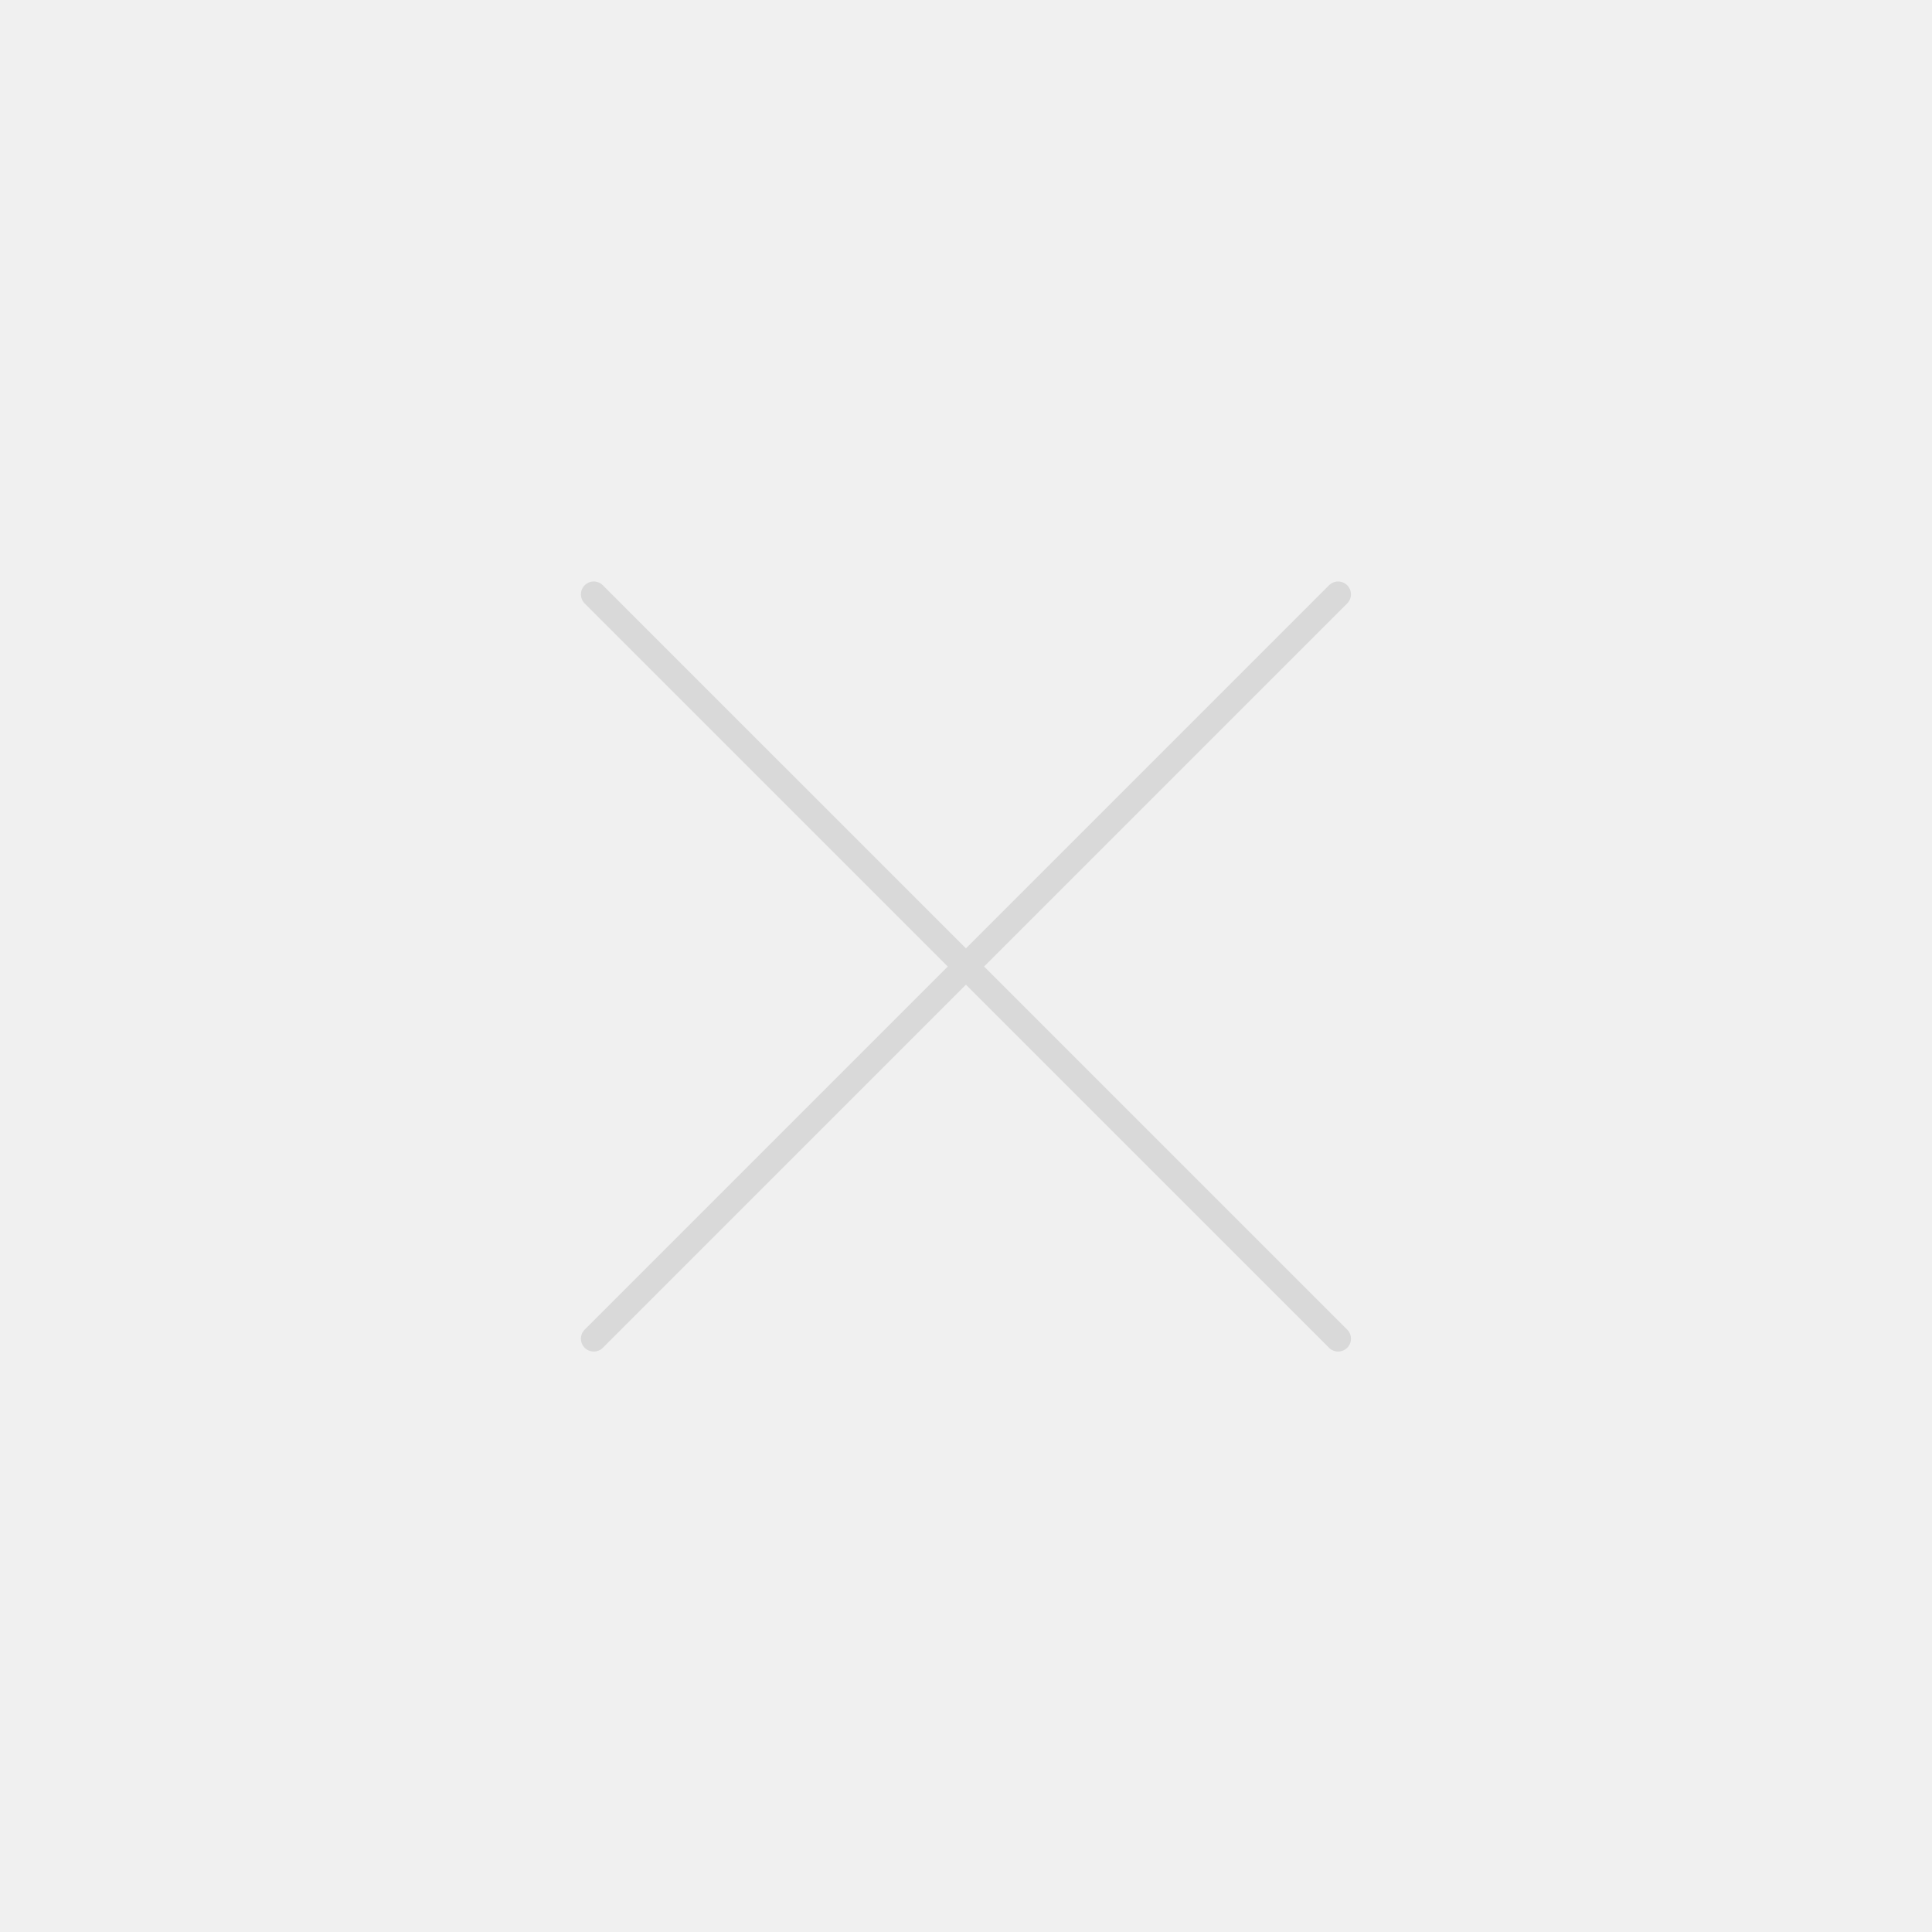
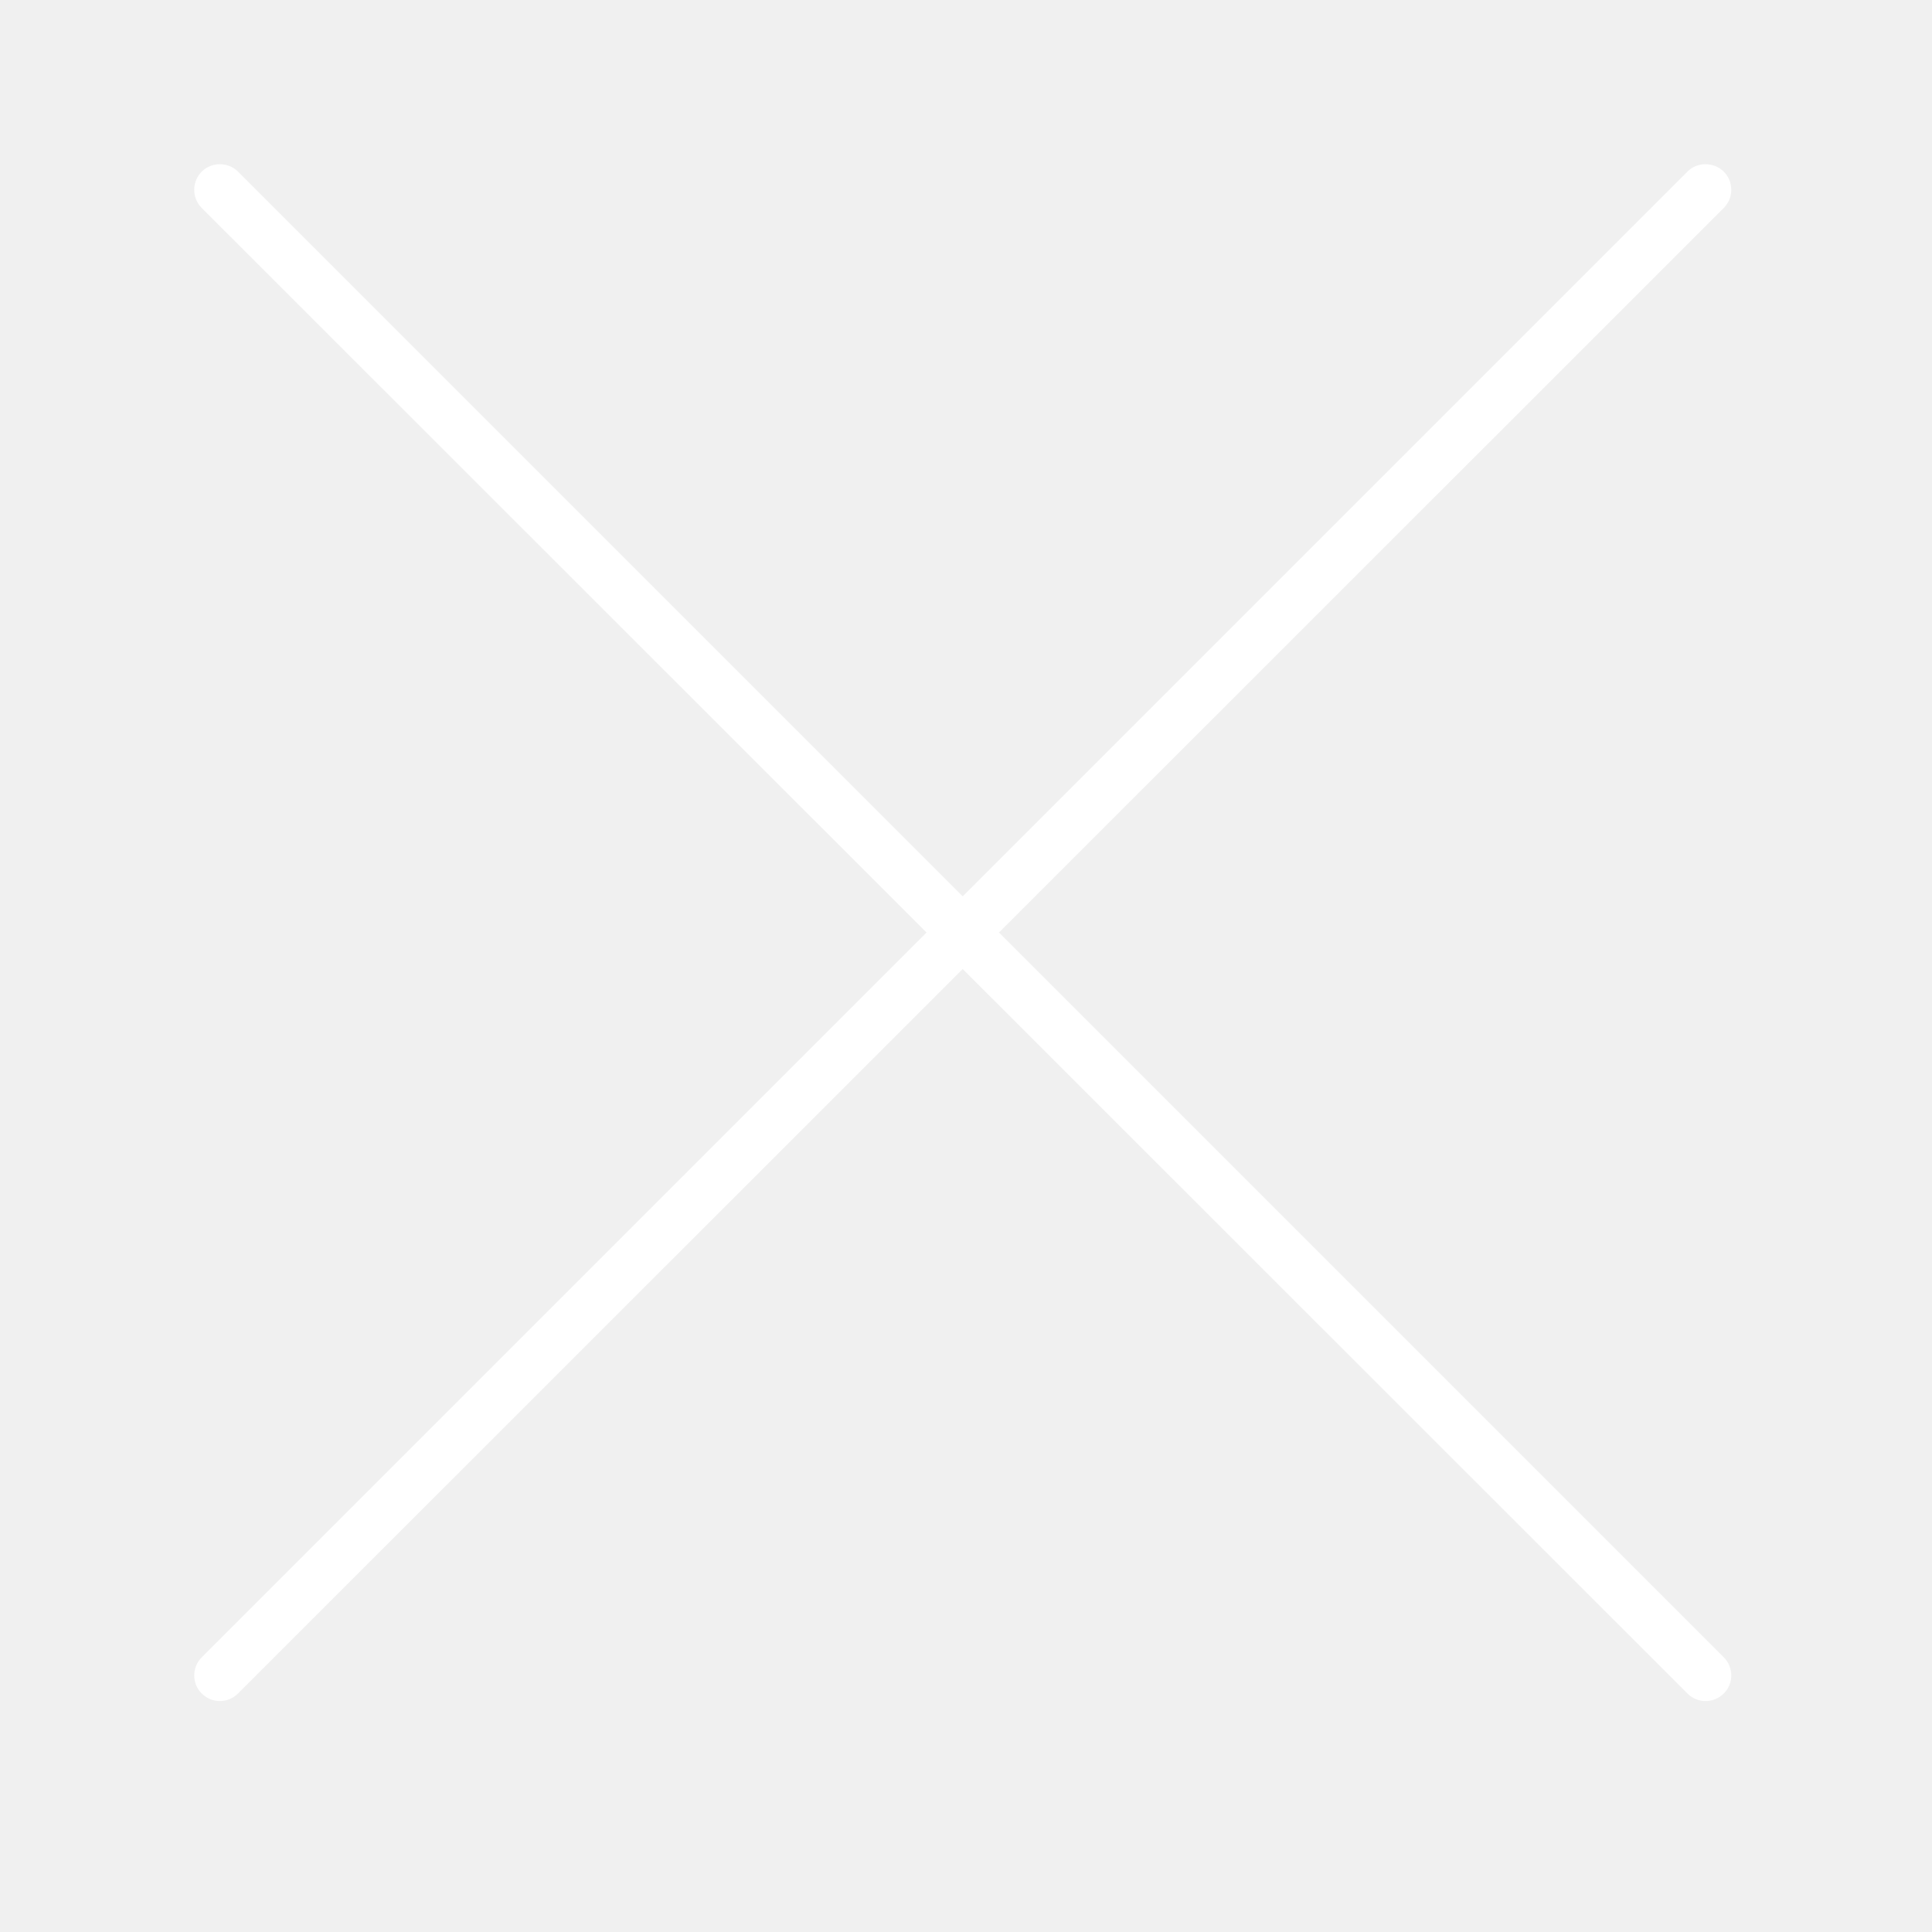
- <svg xmlns="http://www.w3.org/2000/svg" width="500" zoomAndPan="magnify" viewBox="0 0 375 375" height="500" preserveAspectRatio="xMidYMid meet" version="1.2">
+ <svg xmlns="http://www.w3.org/2000/svg" width="40" zoomAndPan="magnify" viewBox="0 0 30 30" height="40" preserveAspectRatio="xMidYMid meet" version="1.2">
  <defs>
-     <clipPath id="4b78dff60e">
-       <path d="M 112.5 112.637 L 262.5 112.637 L 262.5 262.637 L 112.5 262.637 Z M 112.5 112.637 " />
+     <clipPath id="1842dd14cc">
+       <path d="M 3 2.512 L 26.926 2.512 L 26.926 26.465 L 3 26.465 Z M 3 2.512 " />
    </clipPath>
  </defs>
-   <g id="9ded2c9df3">
-     <g clip-rule="nonzero" clip-path="url(#4b78dff60e)">
-       <path style=" stroke:none;fill-rule:nonzero;fill:#d9d9d9;fill-opacity:1;" d="M 261.492 258.078 C 262.465 259.051 262.465 260.629 261.492 261.605 C 261.004 262.09 260.367 262.336 259.73 262.336 C 259.09 262.336 258.453 262.09 257.965 261.605 L 187.488 191.129 L 117.012 261.605 C 116.527 262.09 115.887 262.336 115.25 262.336 C 114.613 262.336 113.973 262.09 113.488 261.605 C 112.512 260.629 112.512 259.051 113.488 258.078 L 183.965 187.602 L 113.488 117.125 C 112.512 116.152 112.512 114.574 113.488 113.598 C 114.461 112.625 116.039 112.625 117.012 113.598 L 187.488 184.074 L 257.965 113.598 C 258.941 112.625 260.52 112.625 261.492 113.598 C 262.465 114.574 262.465 116.152 261.492 117.125 L 191.016 187.602 Z M 261.492 258.078 " />
+   <g id="71cbe4bbbd">
+     <g clip-rule="nonzero" clip-path="url(#1842dd14cc)">
+       <path style=" stroke:none;fill-rule:nonzero;fill:#ffffff;fill-opacity:1;" d="M 26.766 25.734 C 26.922 25.891 26.922 26.145 26.766 26.297 C 26.688 26.375 26.586 26.414 26.484 26.414 C 26.383 26.414 26.281 26.375 26.203 26.297 L 14.949 15.047 L 3.695 26.297 C 3.617 26.375 3.516 26.414 3.414 26.414 C 3.312 26.414 3.211 26.375 3.133 26.297 C 2.977 26.145 2.977 25.891 3.133 25.734 L 14.387 14.48 L 3.133 3.23 C 2.977 3.074 2.977 2.82 3.133 2.664 C 3.289 2.512 3.539 2.512 3.695 2.664 L 14.949 13.918 L 26.203 2.664 C 26.355 2.512 26.609 2.512 26.766 2.664 C 26.922 2.82 26.922 3.074 26.766 3.23 L 15.512 14.48 Z M 26.766 25.734 " />
    </g>
  </g>
</svg>
